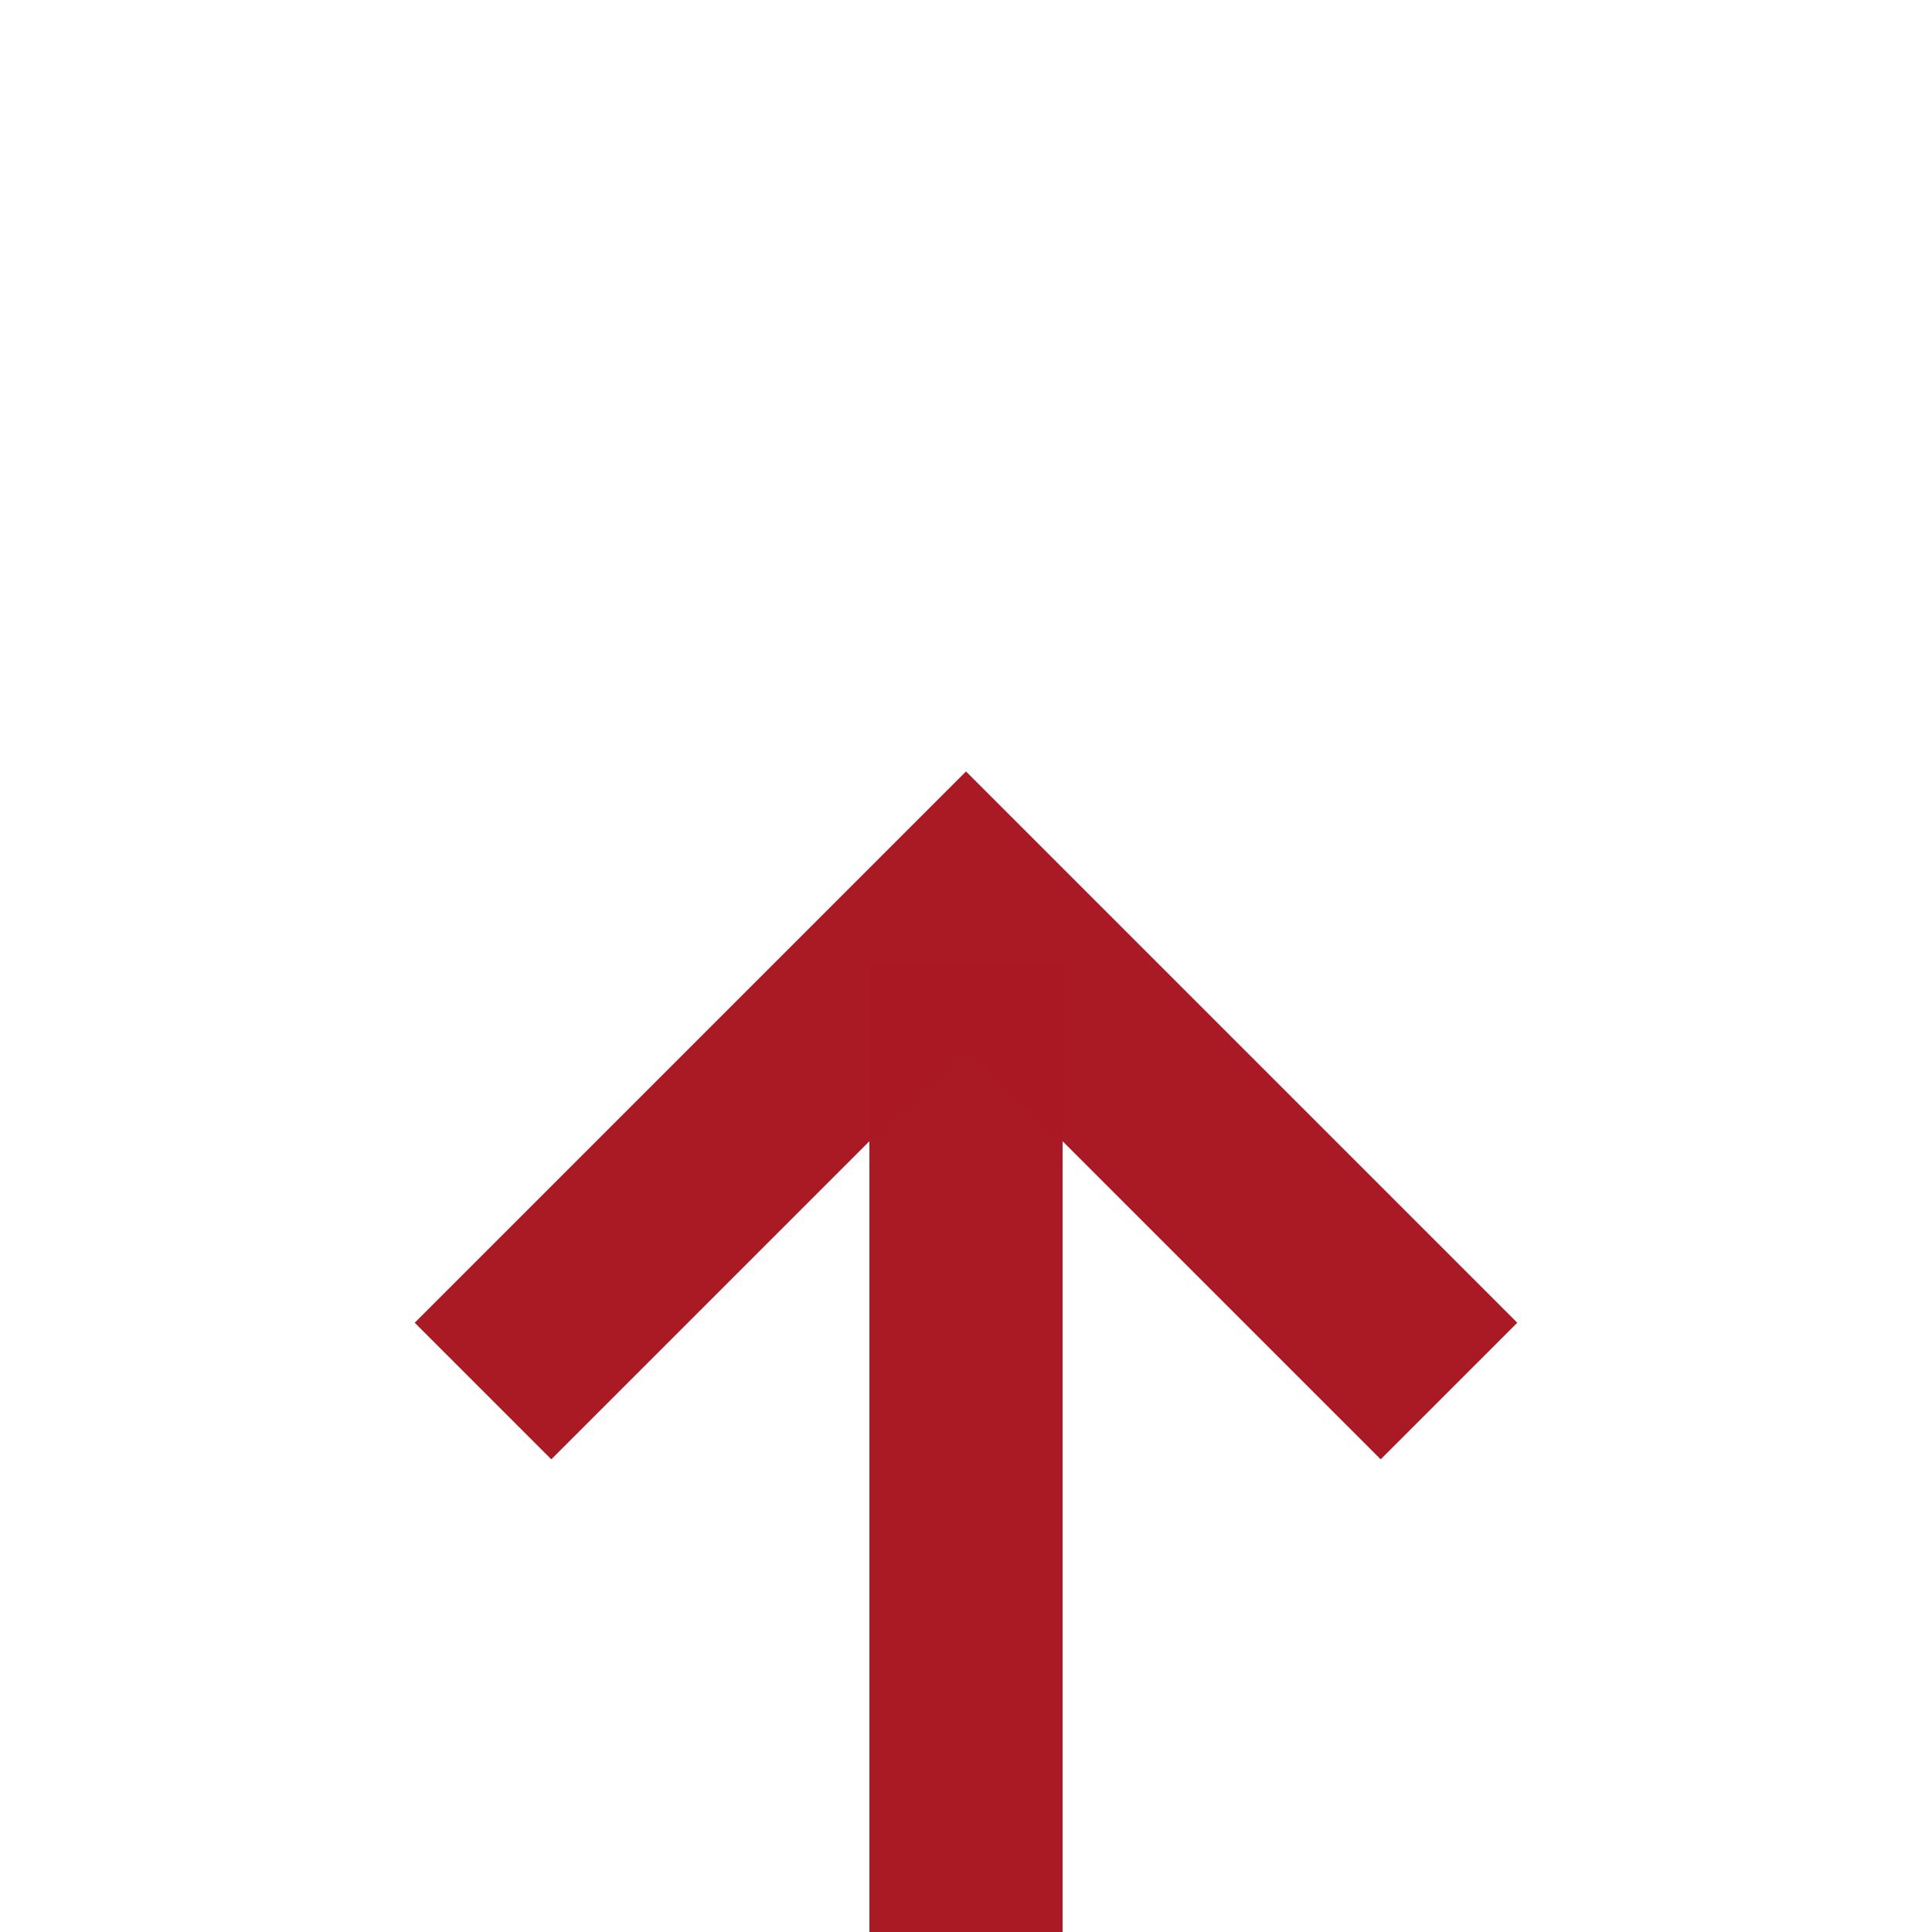
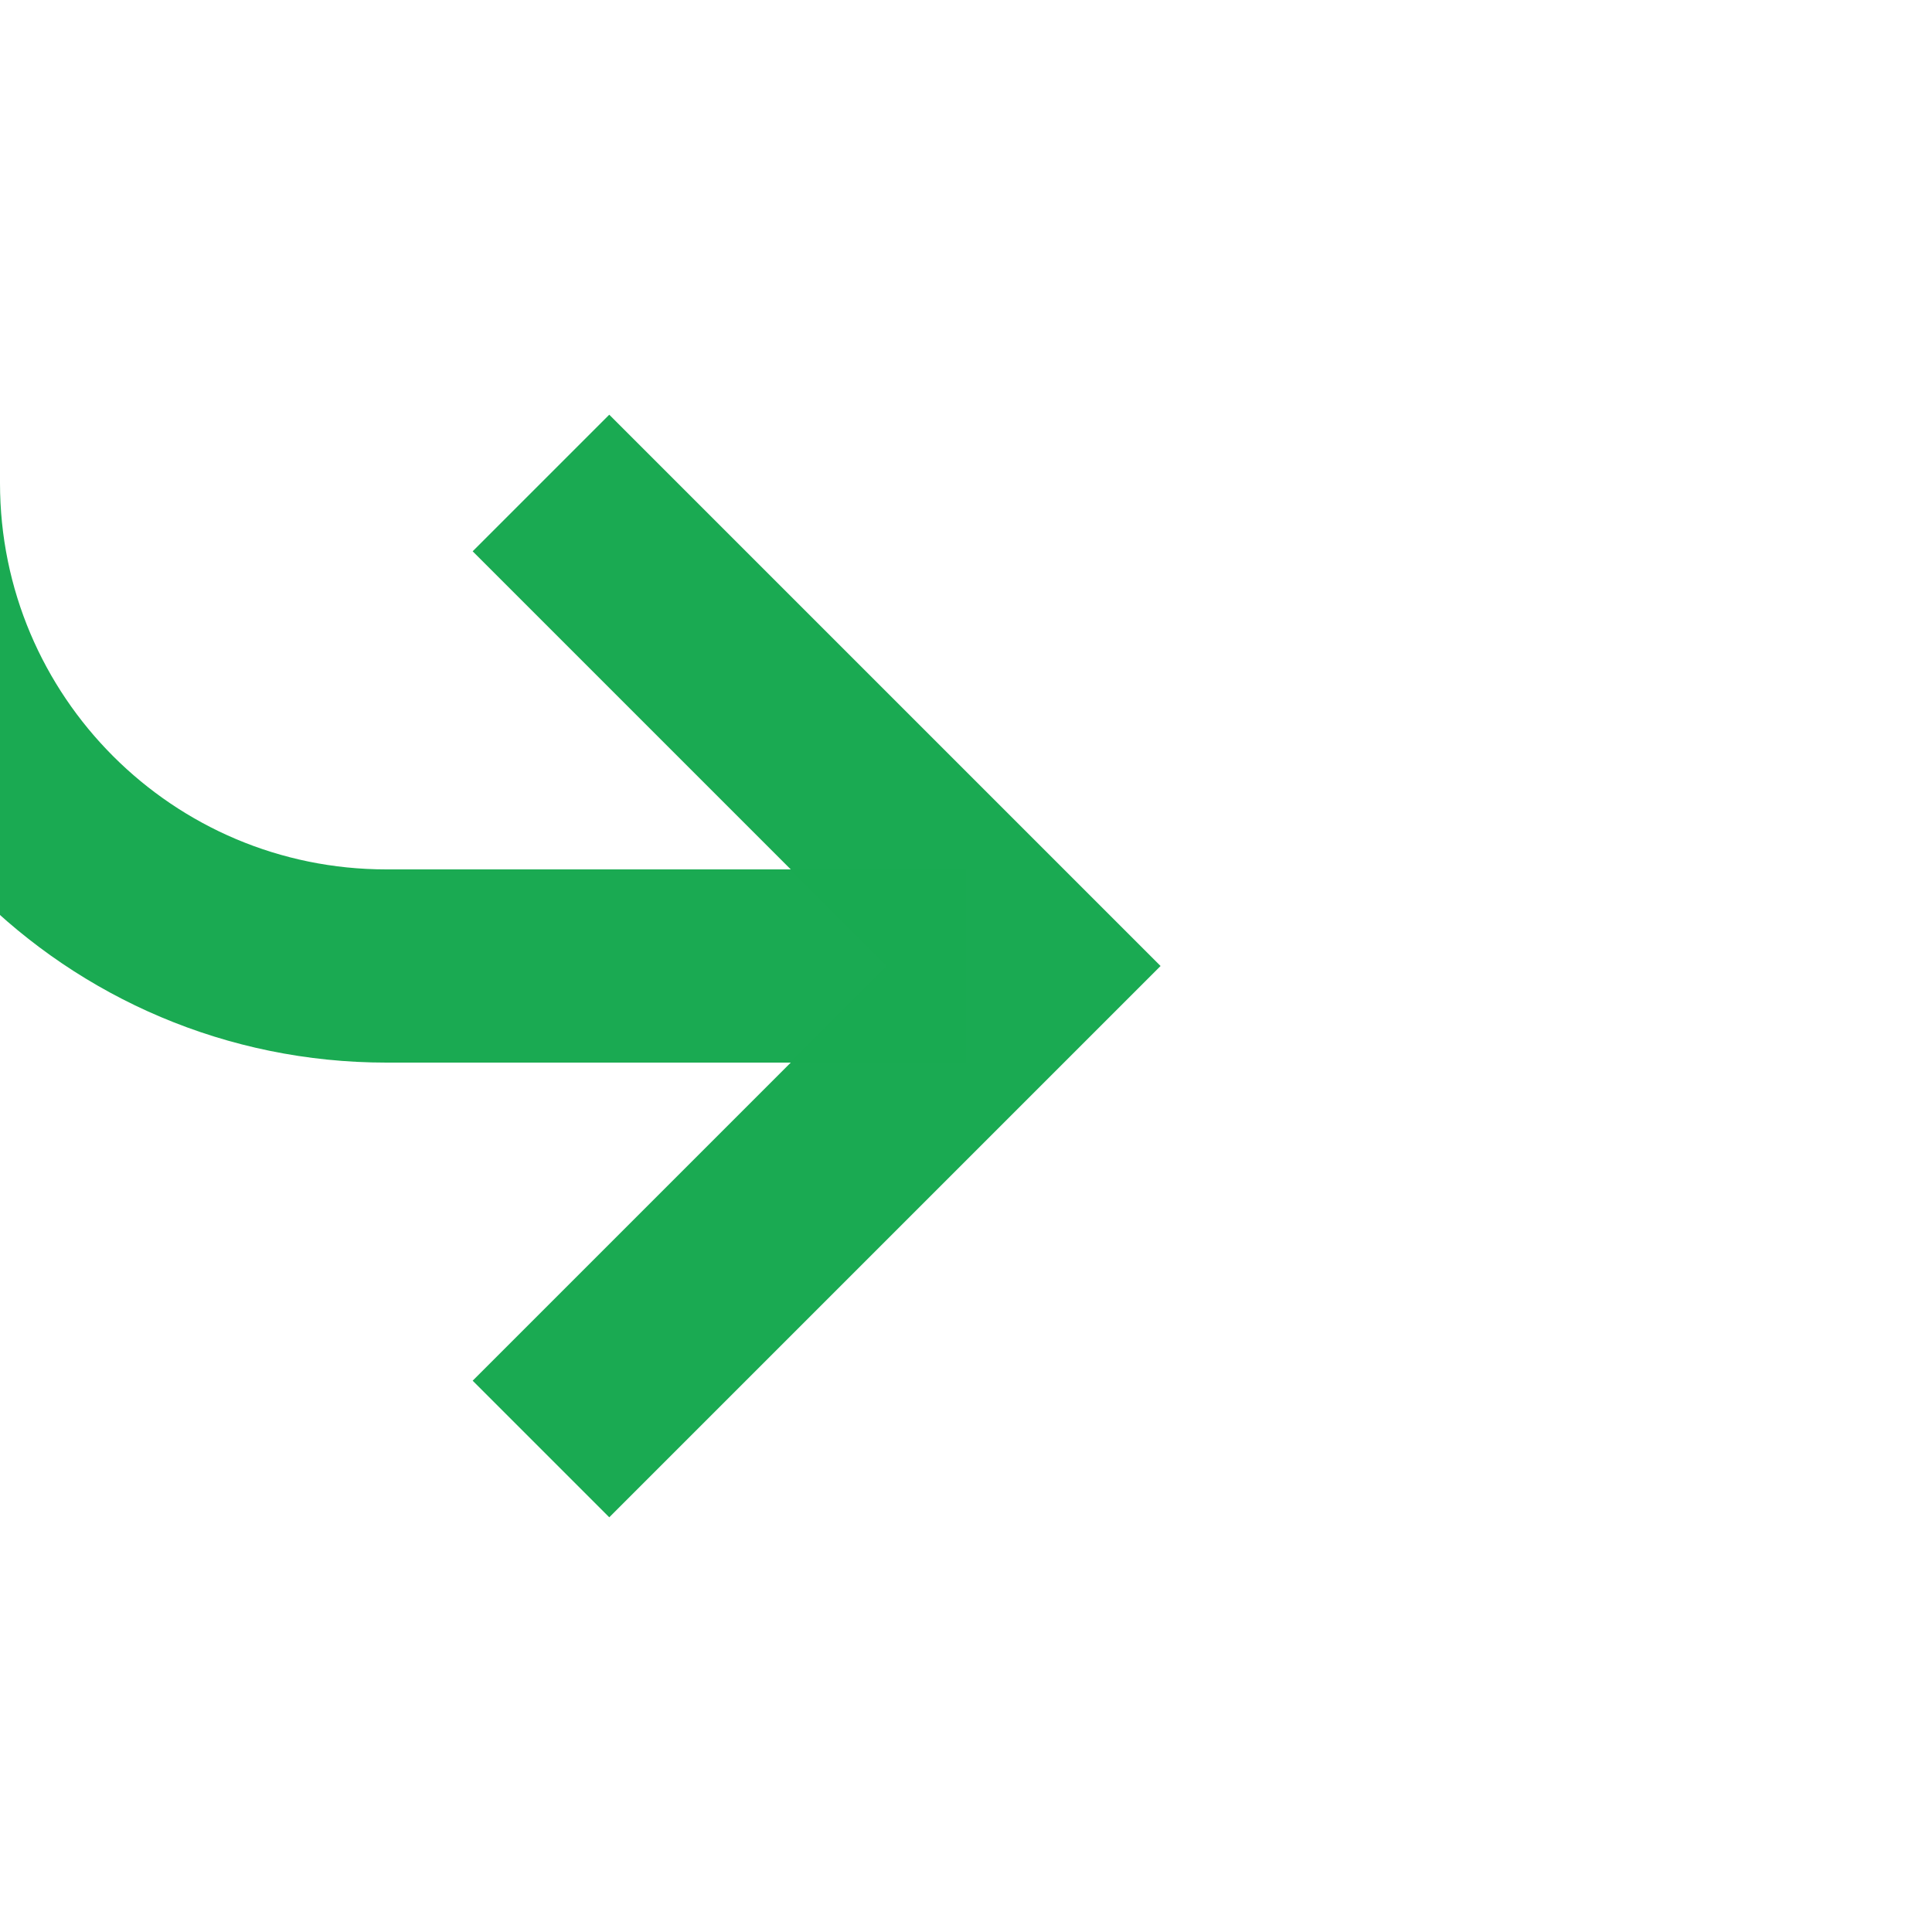
- <svg xmlns="http://www.w3.org/2000/svg" version="1.1" width="20px" height="20px" preserveAspectRatio="xMinYMid meet" viewBox="308 344  20 18">
-   <path d="M 337 478  L 337 419  A 5 5 0 0 0 332 414 L 323 414  A 5 5 0 0 1 318 409 L 318 353  " stroke-width="2" stroke="#aa1a24" fill="none" stroke-opacity="0.996" />
-   <path d="M 313.707 358.107  L 318 353.814  L 322.293 358.107  L 323.707 356.693  L 318.707 351.693  L 318 350.986  L 317.293 351.693  L 312.293 356.693  L 313.707 358.107  Z " fill-rule="nonzero" fill="#aa1a24" stroke="none" fill-opacity="0.996" />
+ <svg xmlns="http://www.w3.org/2000/svg" version="1.1" width="20px" height="20px" preserveAspectRatio="xMinYMid meet" viewBox="261 692  20 18">
+   <path d="M 236 618  L 255 618  A 5 5 0 0 1 260 623 L 260 696  A 5 5 0 0 0 265 701 L 271 701  " stroke-width="2" stroke="#1aaa52" fill="none" stroke-opacity="0.996" />
+   <path d="M 265.893 696.707  L 270.186 701  L 265.893 705.293  L 267.307 706.707  L 272.307 701.707  L 273.014 701  L 272.307 700.293  L 267.307 695.293  L 265.893 696.707  Z " fill-rule="nonzero" fill="#1aaa52" stroke="none" fill-opacity="0.996" />
</svg>
